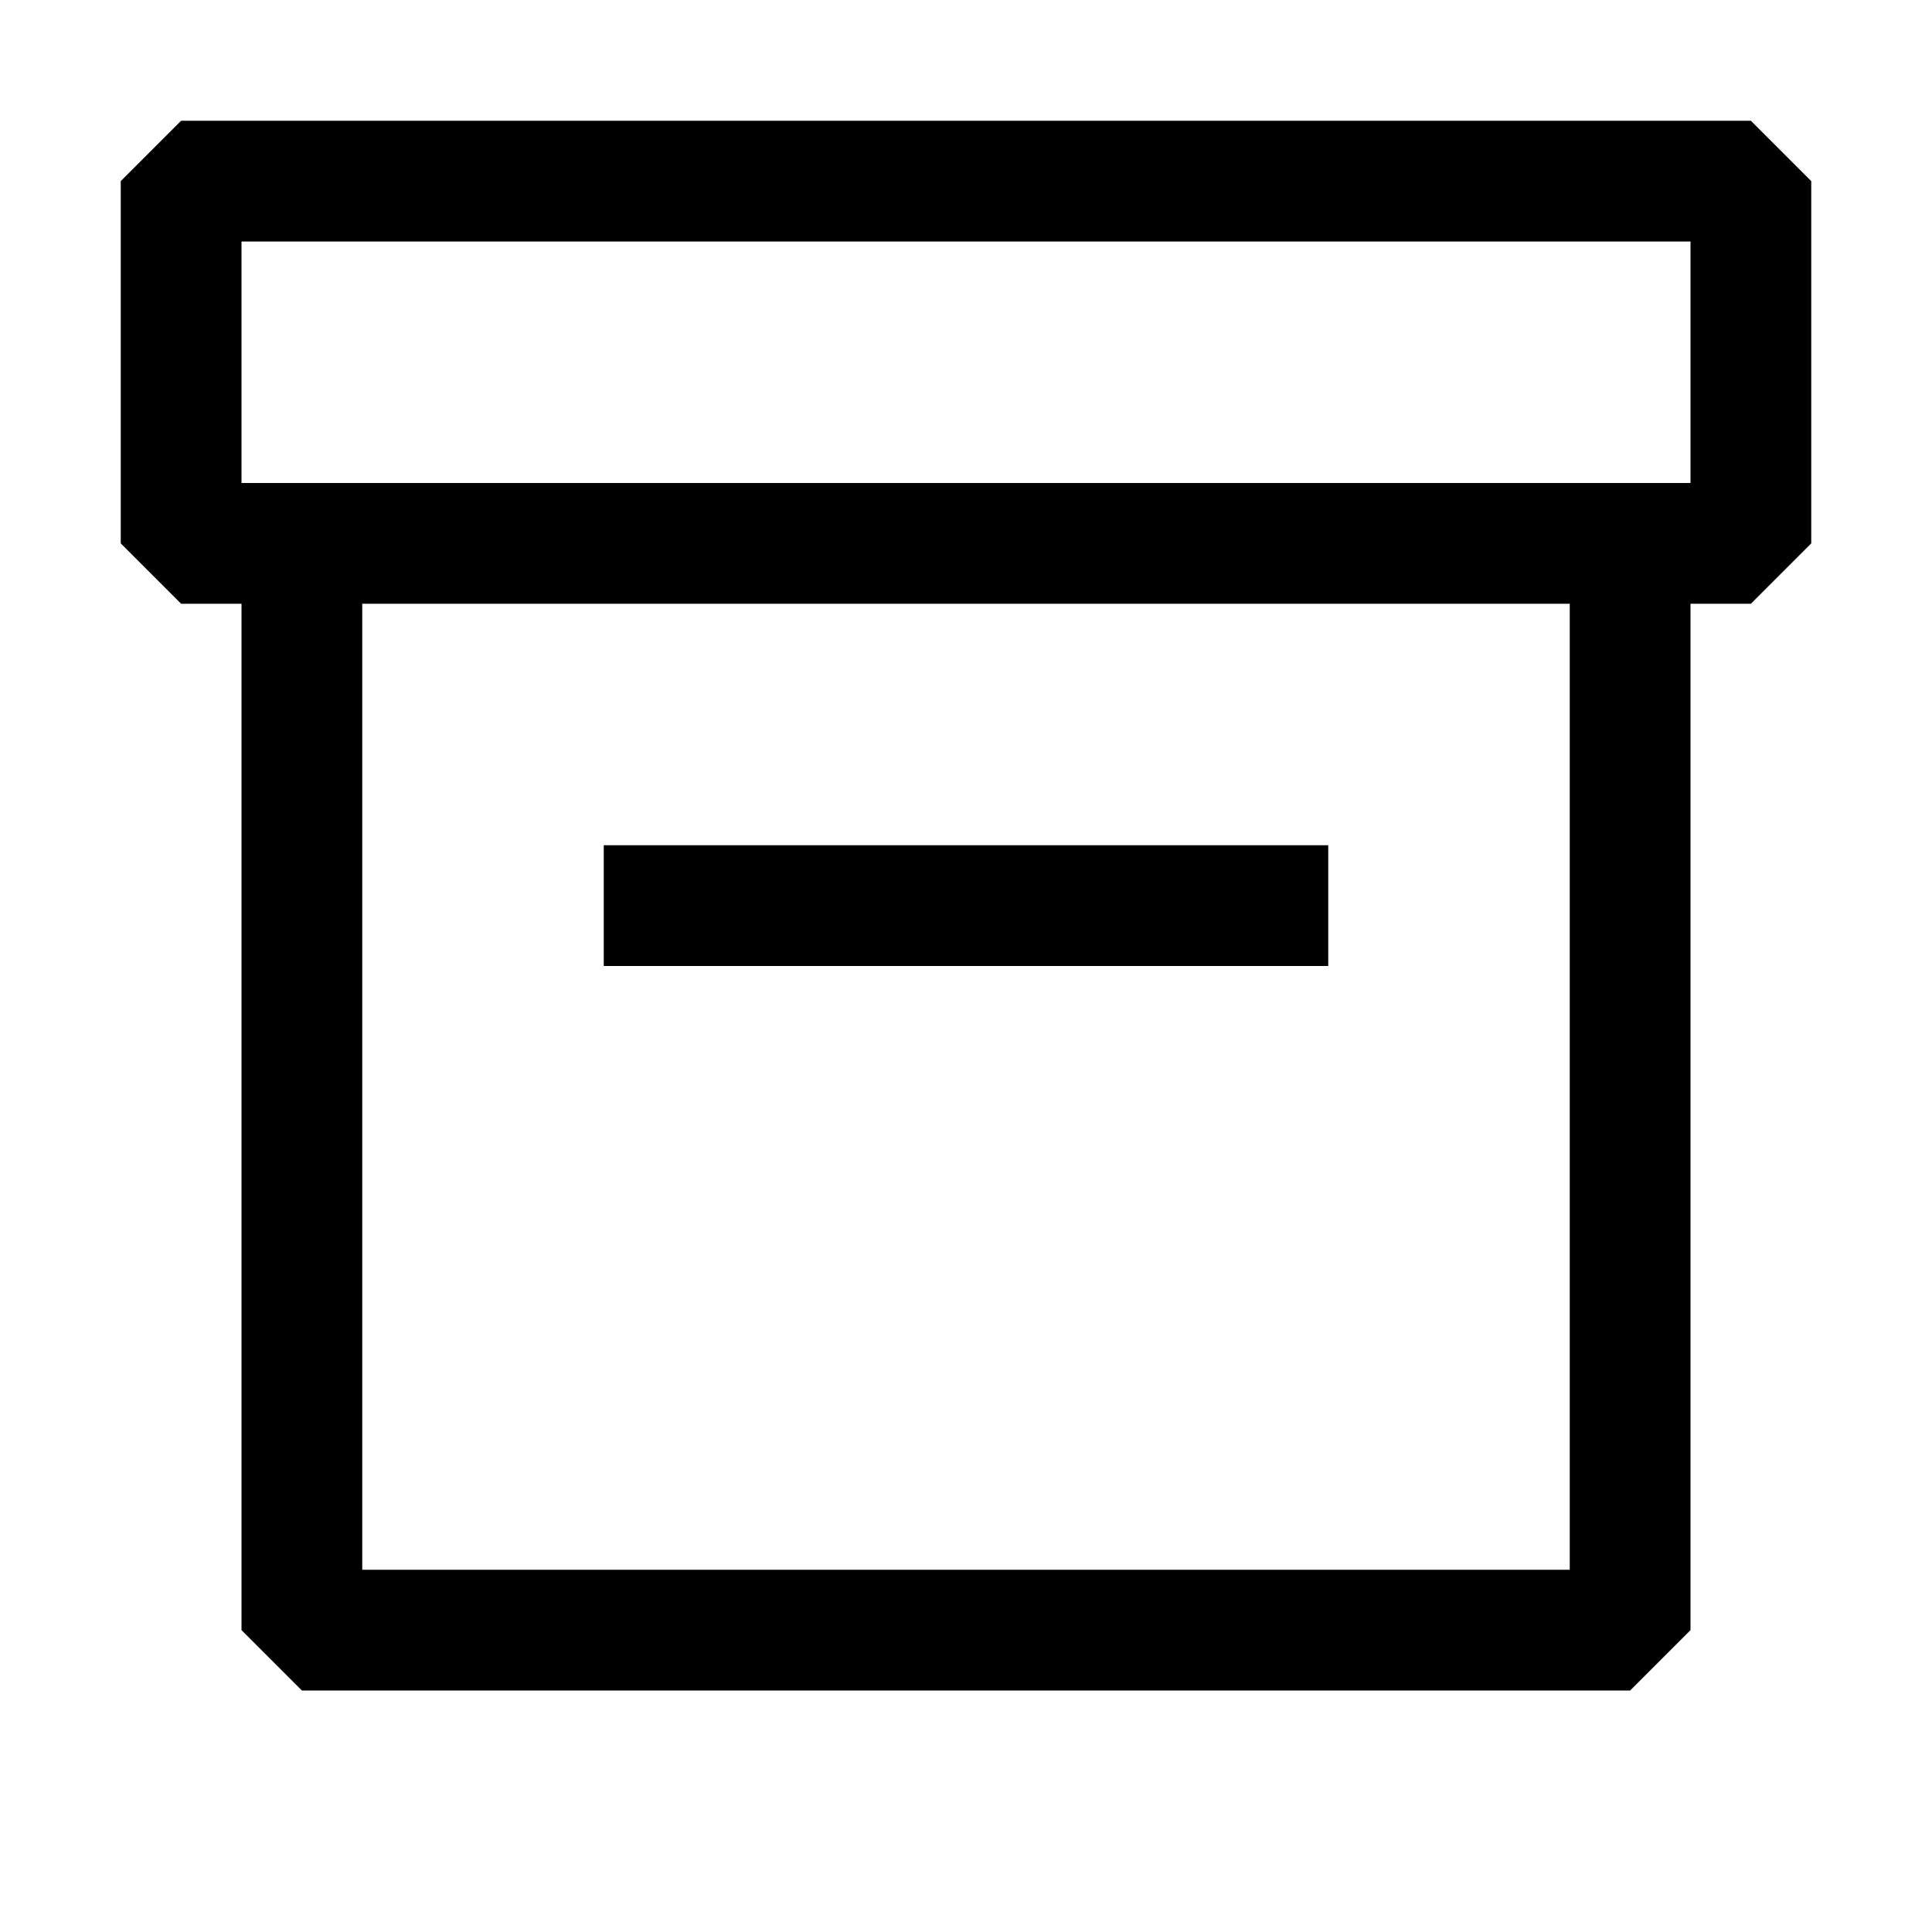
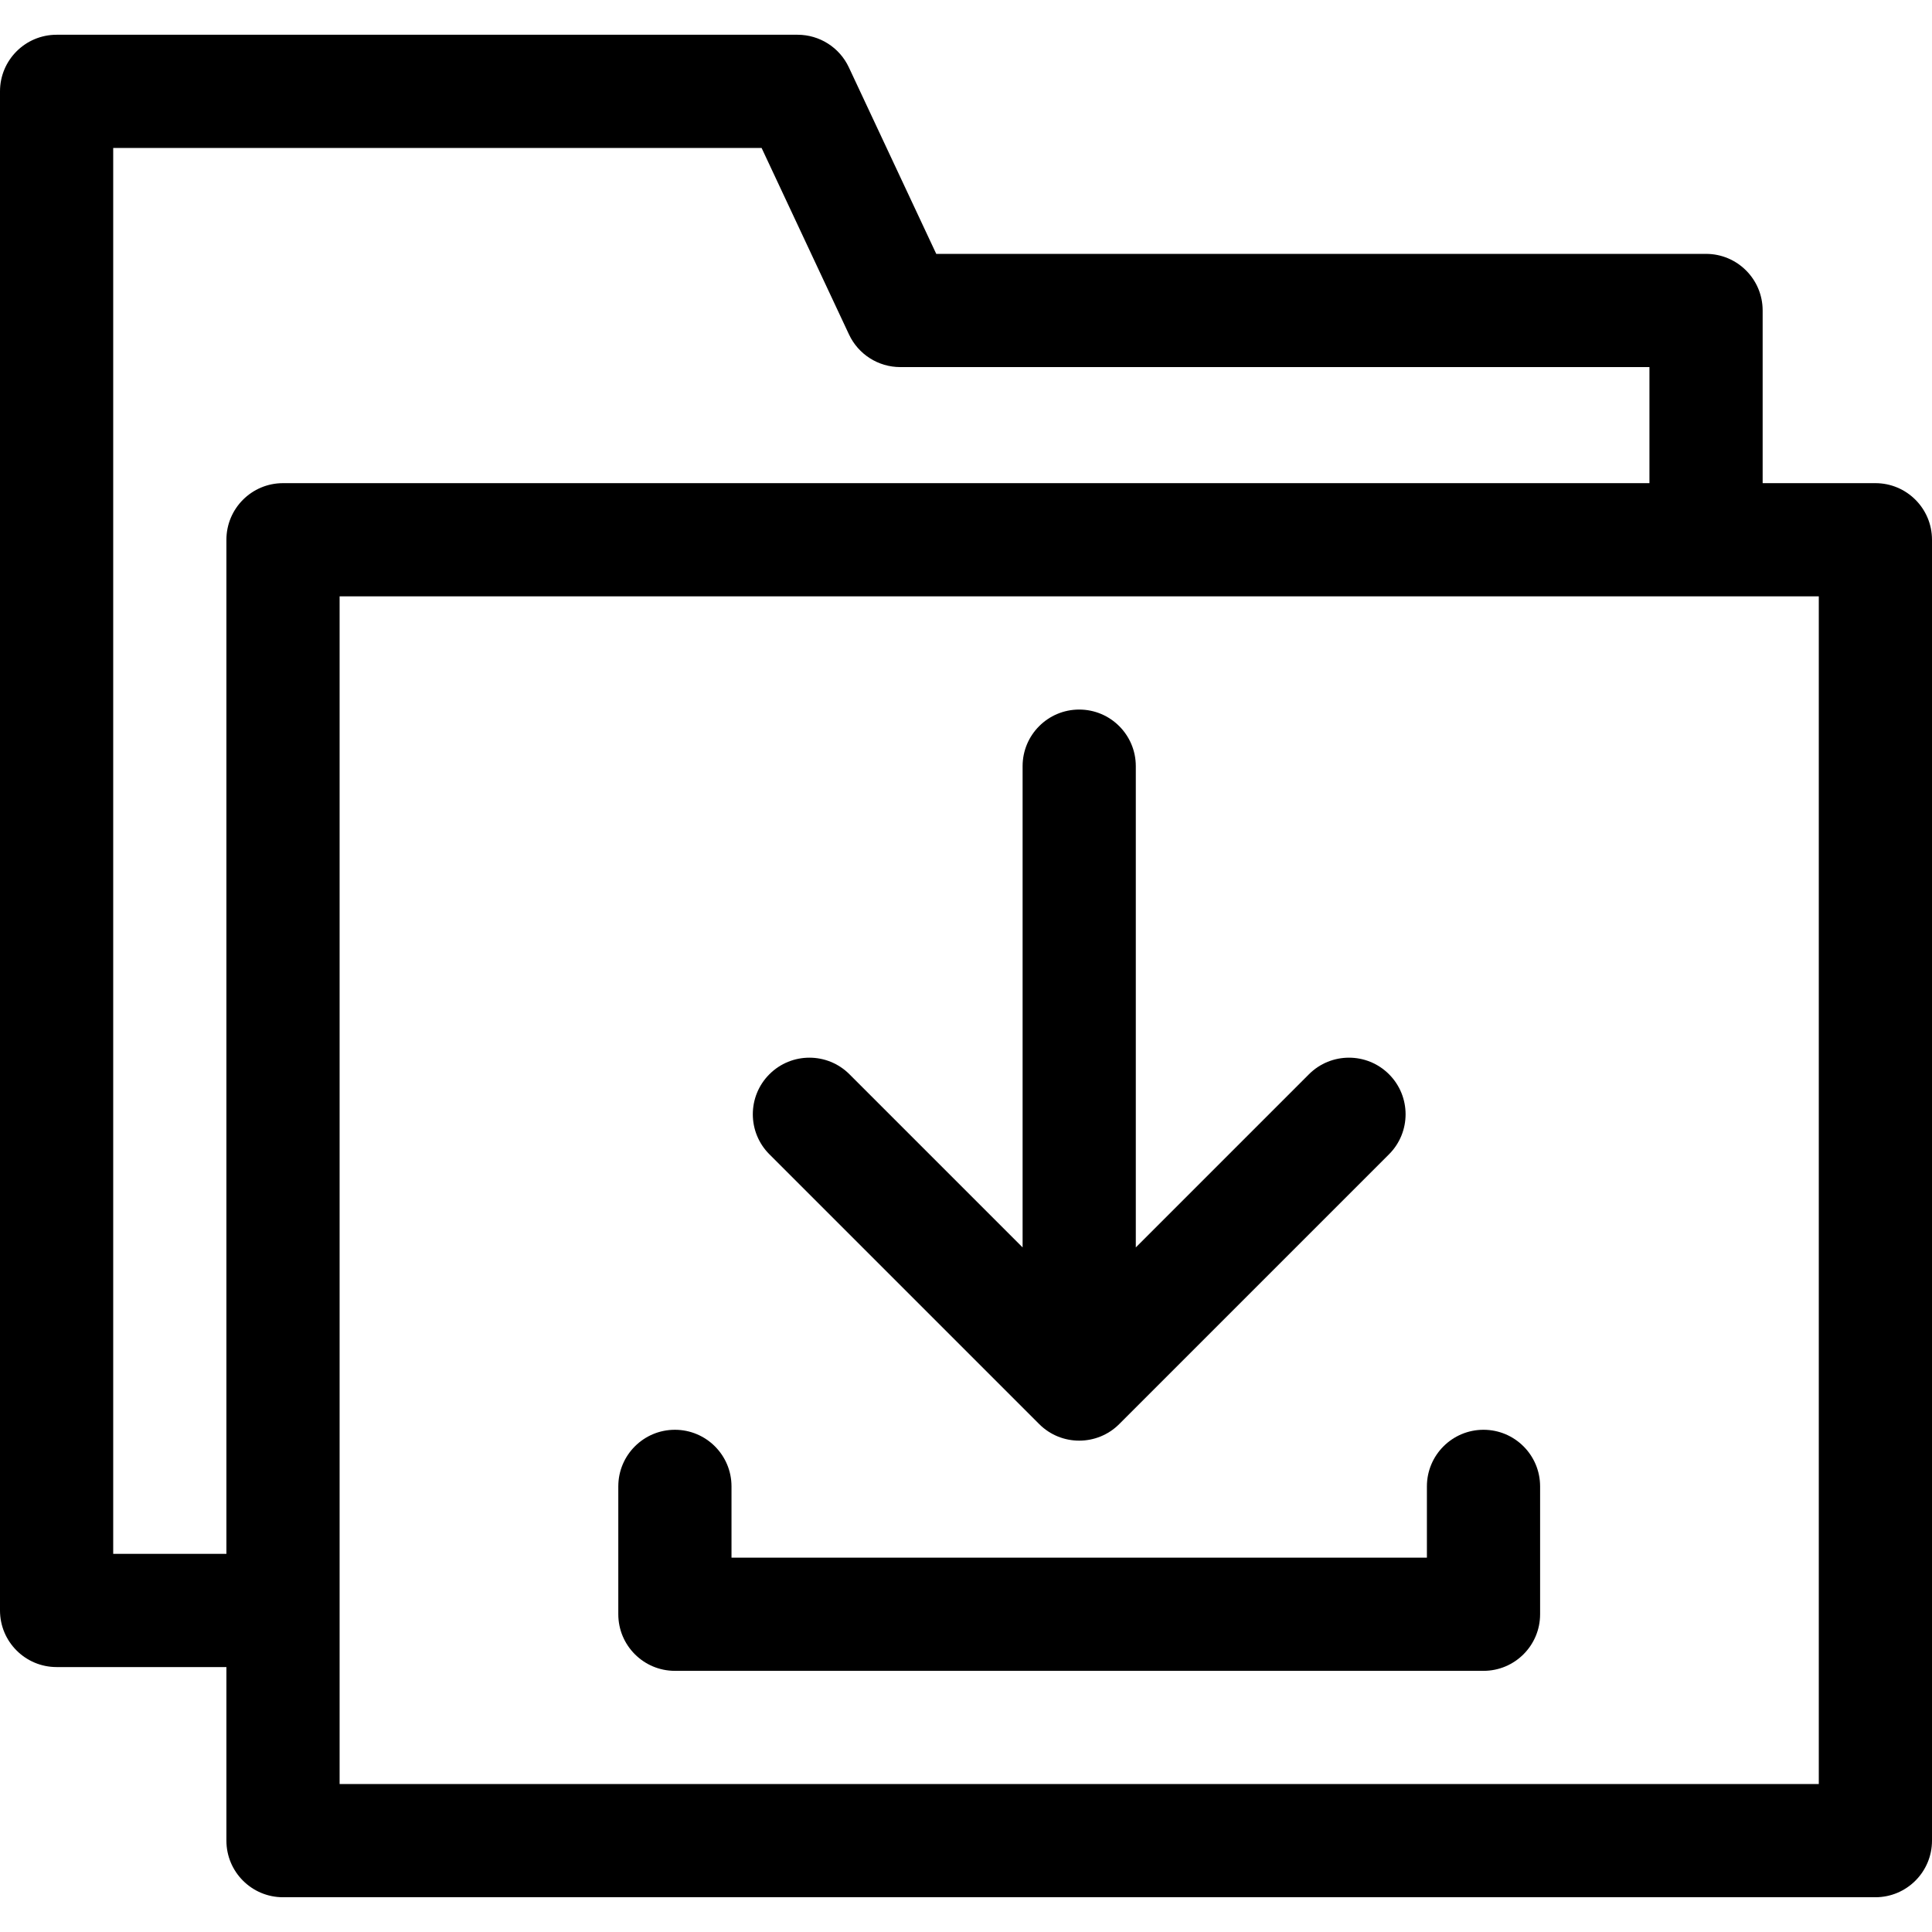
- <svg xmlns="http://www.w3.org/2000/svg" width="16" height="16" viewBox="0 0 16 16" fill="currentColor">
-   <path fill-rule="evenodd" clip-rule="evenodd" d="M14.5 1h-13l-.5.5v3l.5.5H2v8.5l.5.5h11l.5-.5V5h.5l.5-.5v-3l-.5-.5zm-1 3H2V2h12v2h-.5zM3 13V5h10v8H3zm8-6H5v1h6V7z" />
+ <svg xmlns="http://www.w3.org/2000/svg" id="fi_3721959" enable-background="new 0 0 512 512" height="512" viewBox="0 0 512 512" width="512">
+   <g>
+     <path d="m497 128.04h-29.88v-45.76c0-8.284-6.716-15-15-15h-204.003l-23.164-49.435c-2.469-5.27-7.764-8.636-13.583-8.636h-196.37c-8.284 0-15 6.716-15 15v402.58c0 8.284 6.716 15 15 15h45v46c0 8.284 6.716 15 15 15h422c8.284 0 15-6.716 15-15v-344.749c0-8.284-6.716-15-15-15zm-467 283.75v-372.58h171.833l23.164 49.435c2.469 5.27 7.764 8.636 13.583 8.636h198.54v30.76h-362.12c-8.284 0-15 6.716-15 15v268.75h-30zm452 61h-392v-46-268.75h362.12 29.88z" />
+     <path d="m393.144 378.906c-8.284 0-15 6.716-15 15v18.884h-184.288v-18.884c0-8.284-6.716-15-15-15s-15 6.716-15 15v33.884c0 8.284 6.716 15 15 15h214.288c8.284 0 15-6.716 15-15v-33.884c0-8.284-6.716-15-15-15z" />
+     <path d="m275.394 377.396c5.891 5.892 15.408 5.817 21.213 0l71.495-71.495c5.858-5.857 5.858-15.355 0-21.213-5.857-5.857-15.355-5.857-21.213 0l-45.889 45.889v-127.537c0-8.284-6.716-15-15-15s-15 6.716-15 15v127.537l-45.889-45.889c-5.857-5.857-15.355-5.857-21.213 0s-5.858 15.355 0 21.213z" />
+   </g>
</svg>
